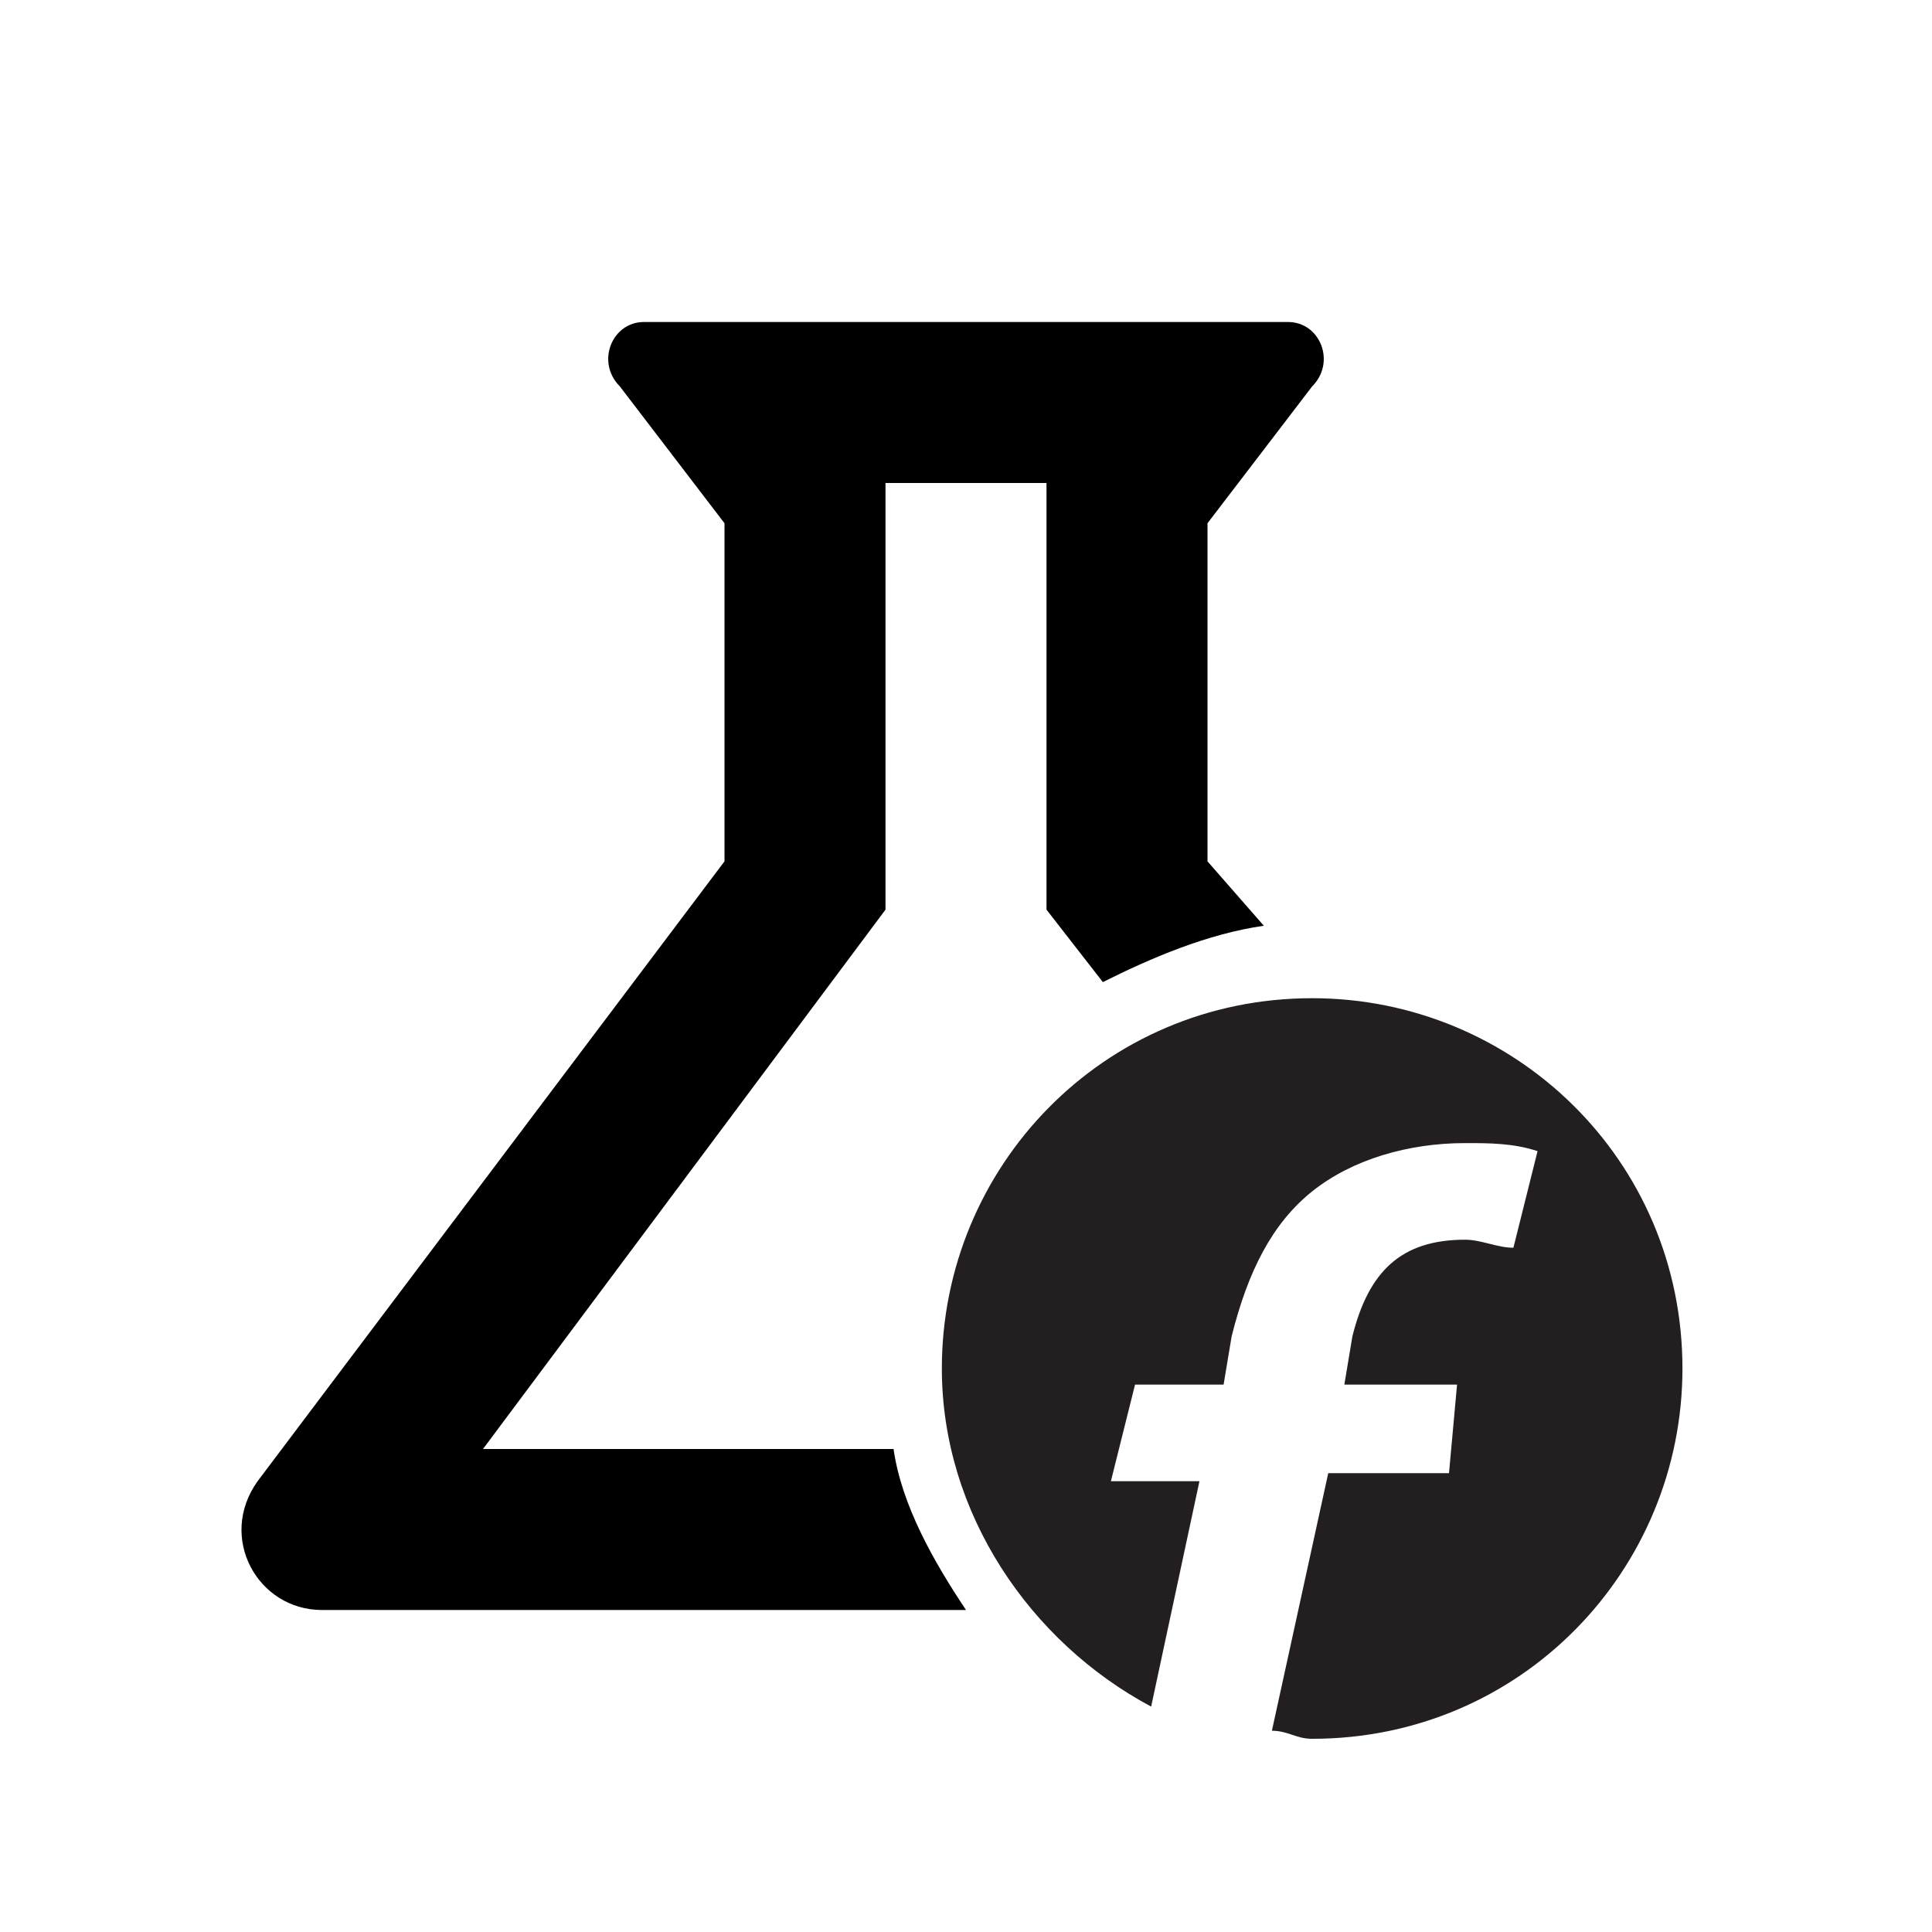
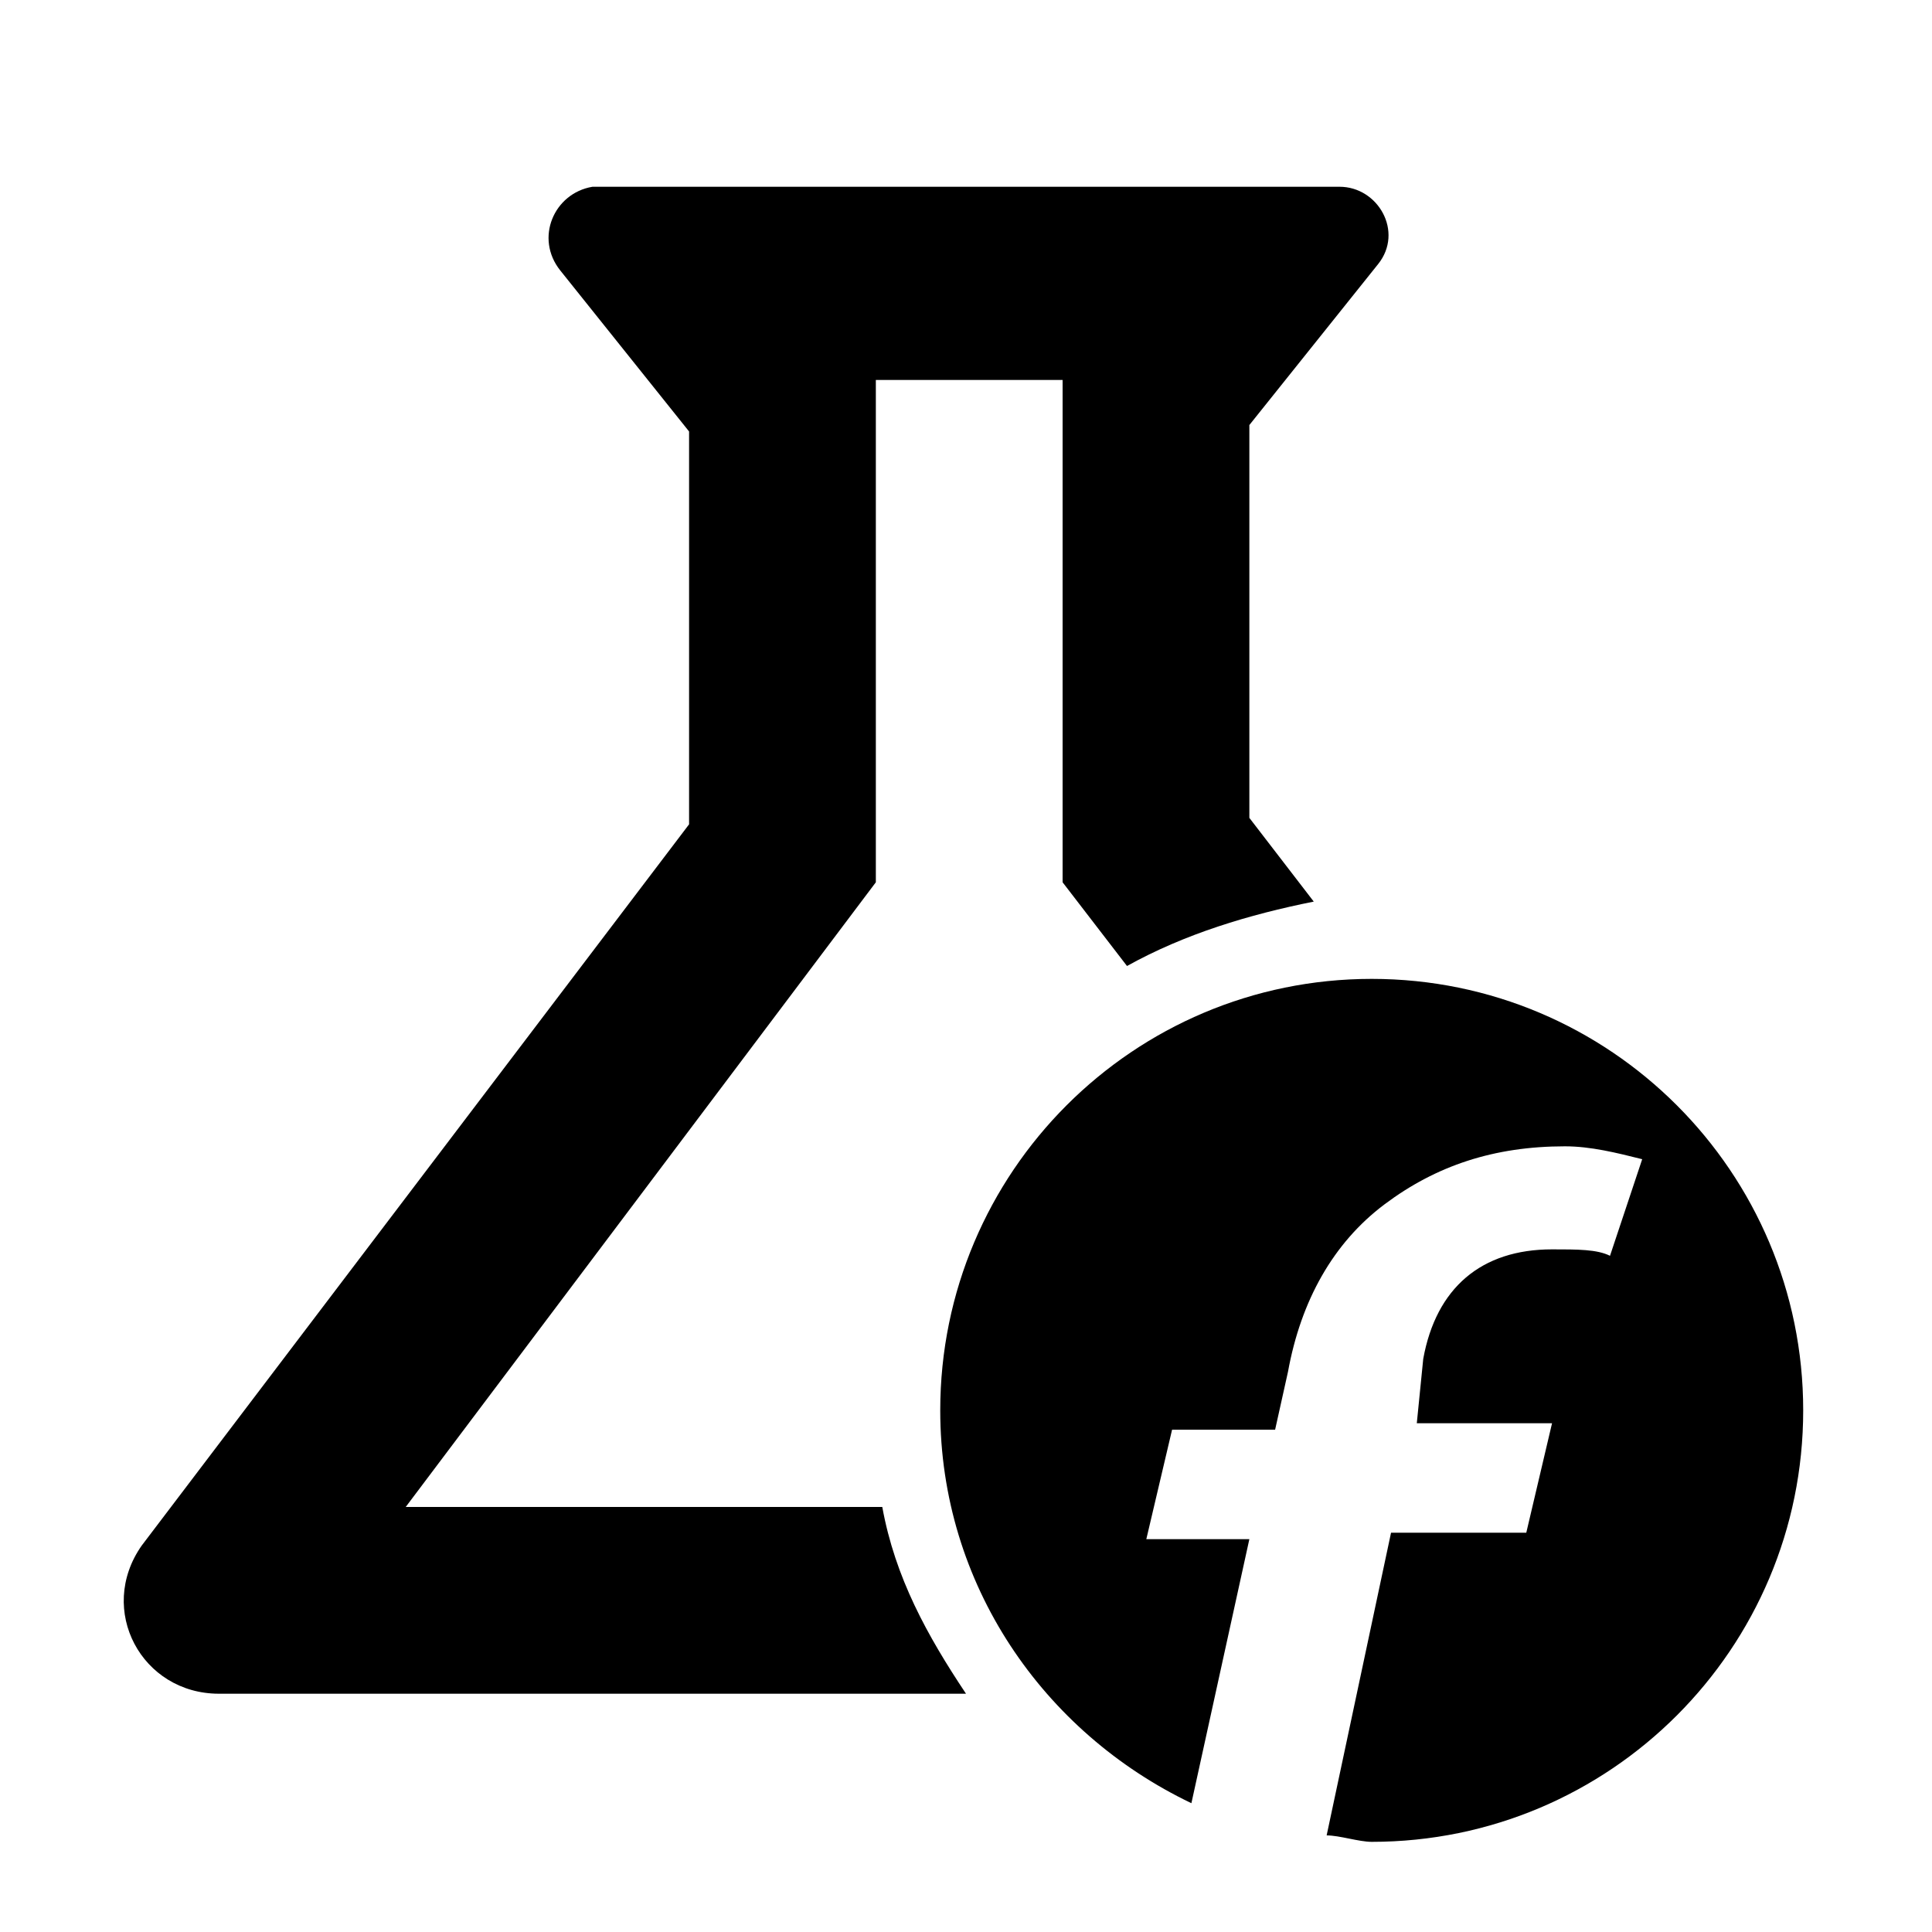
- <svg xmlns="http://www.w3.org/2000/svg" version="1.1" x="0px" y="0px" viewBox="0 0 24 24" style="enable-background:new 0 0 24 24;" xml:space="preserve">
-   <style type="text/css">
- 	.st0{fill:#231F20;}
- </style>
-   <g id="Layer_1" focusable="false">
-     <path d="M11.1,18H6l5-6.7V6h2v5.3l0.7,0.9c0.6-0.3,1.3-0.6,2-0.7L15,10.7V6.5l1.3-1.7C16.6,4.5,16.4,4,16,4H8   C7.6,4,7.4,4.5,7.7,4.8L9,6.5v4.2l-5.8,7.7C2.7,19.1,3.2,20,4,20h8C11.6,19.4,11.2,18.7,11.1,18z" />
-   </g>
-   <g id="Layer_2">
-     <path class="st0" d="M16.5,18.3l-0.7,3.2c0.2,0,0.3,0.1,0.5,0.1c2.6,0,4.6-2.1,4.6-4.6c0-2.6-2.1-4.6-4.6-4.6   c-2.6,0-4.6,2.1-4.6,4.6c0,1.8,1.1,3.4,2.6,4.2l0.6-2.8h-1.1l0.3-1.2h1.1l0.1-0.6c0.2-0.8,0.5-1.4,1-1.8c0.5-0.4,1.2-0.6,1.9-0.6   c0.3,0,0.6,0,0.9,0.1l-0.3,1.2c-0.2,0-0.4-0.1-0.6-0.1c-0.8,0-1.2,0.4-1.4,1.2l-0.1,0.6h1.4L18,18.3H16.5z" />
-   </g>
+ <svg xmlns="http://www.w3.org/2000/svg" version="1.1" id="Layer_1" focusable="false" x="0px" y="0px" viewBox="0 0 30 30" style="enable-background:new 0 0 30 30;" xml:space="preserve">
+   <path d="M13.7,23.4H6.3l7.3-9.7V5.9h2.9v7.8l1,1.3c0.9-0.5,1.9-0.8,2.9-1l-1-1.3V6.6l2-2.5c0.4-0.5,0-1.2-0.6-1.2H9.2  C8.6,3,8.3,3.7,8.7,4.2l2,2.5v6.1L2.2,24c-0.7,1,0,2.3,1.2,2.3H15C14.4,25.4,13.9,24.5,13.7,23.4z" />
+   <path d="M21.6,23.8l-1,4.7c0.2,0,0.5,0.1,0.7,0.1c3.7,0,6.7-3,6.7-6.7c0-3.7-3-6.7-6.7-6.7c-3.7,0-6.7,3-6.7,6.7  c0,2.7,1.6,5,3.9,6.1l0.9-4.1h-1.6l0.4-1.7h1.6l0.2-0.9c0.2-1.1,0.7-2,1.5-2.6c0.8-0.6,1.7-0.9,2.8-0.9c0.4,0,0.8,0.1,1.2,0.2  L25,19.5c-0.2-0.1-0.5-0.1-0.9-0.1c-1.1,0-1.8,0.6-2,1.7L22,22.1h2.1l-0.4,1.7H21.6z" />
</svg>
